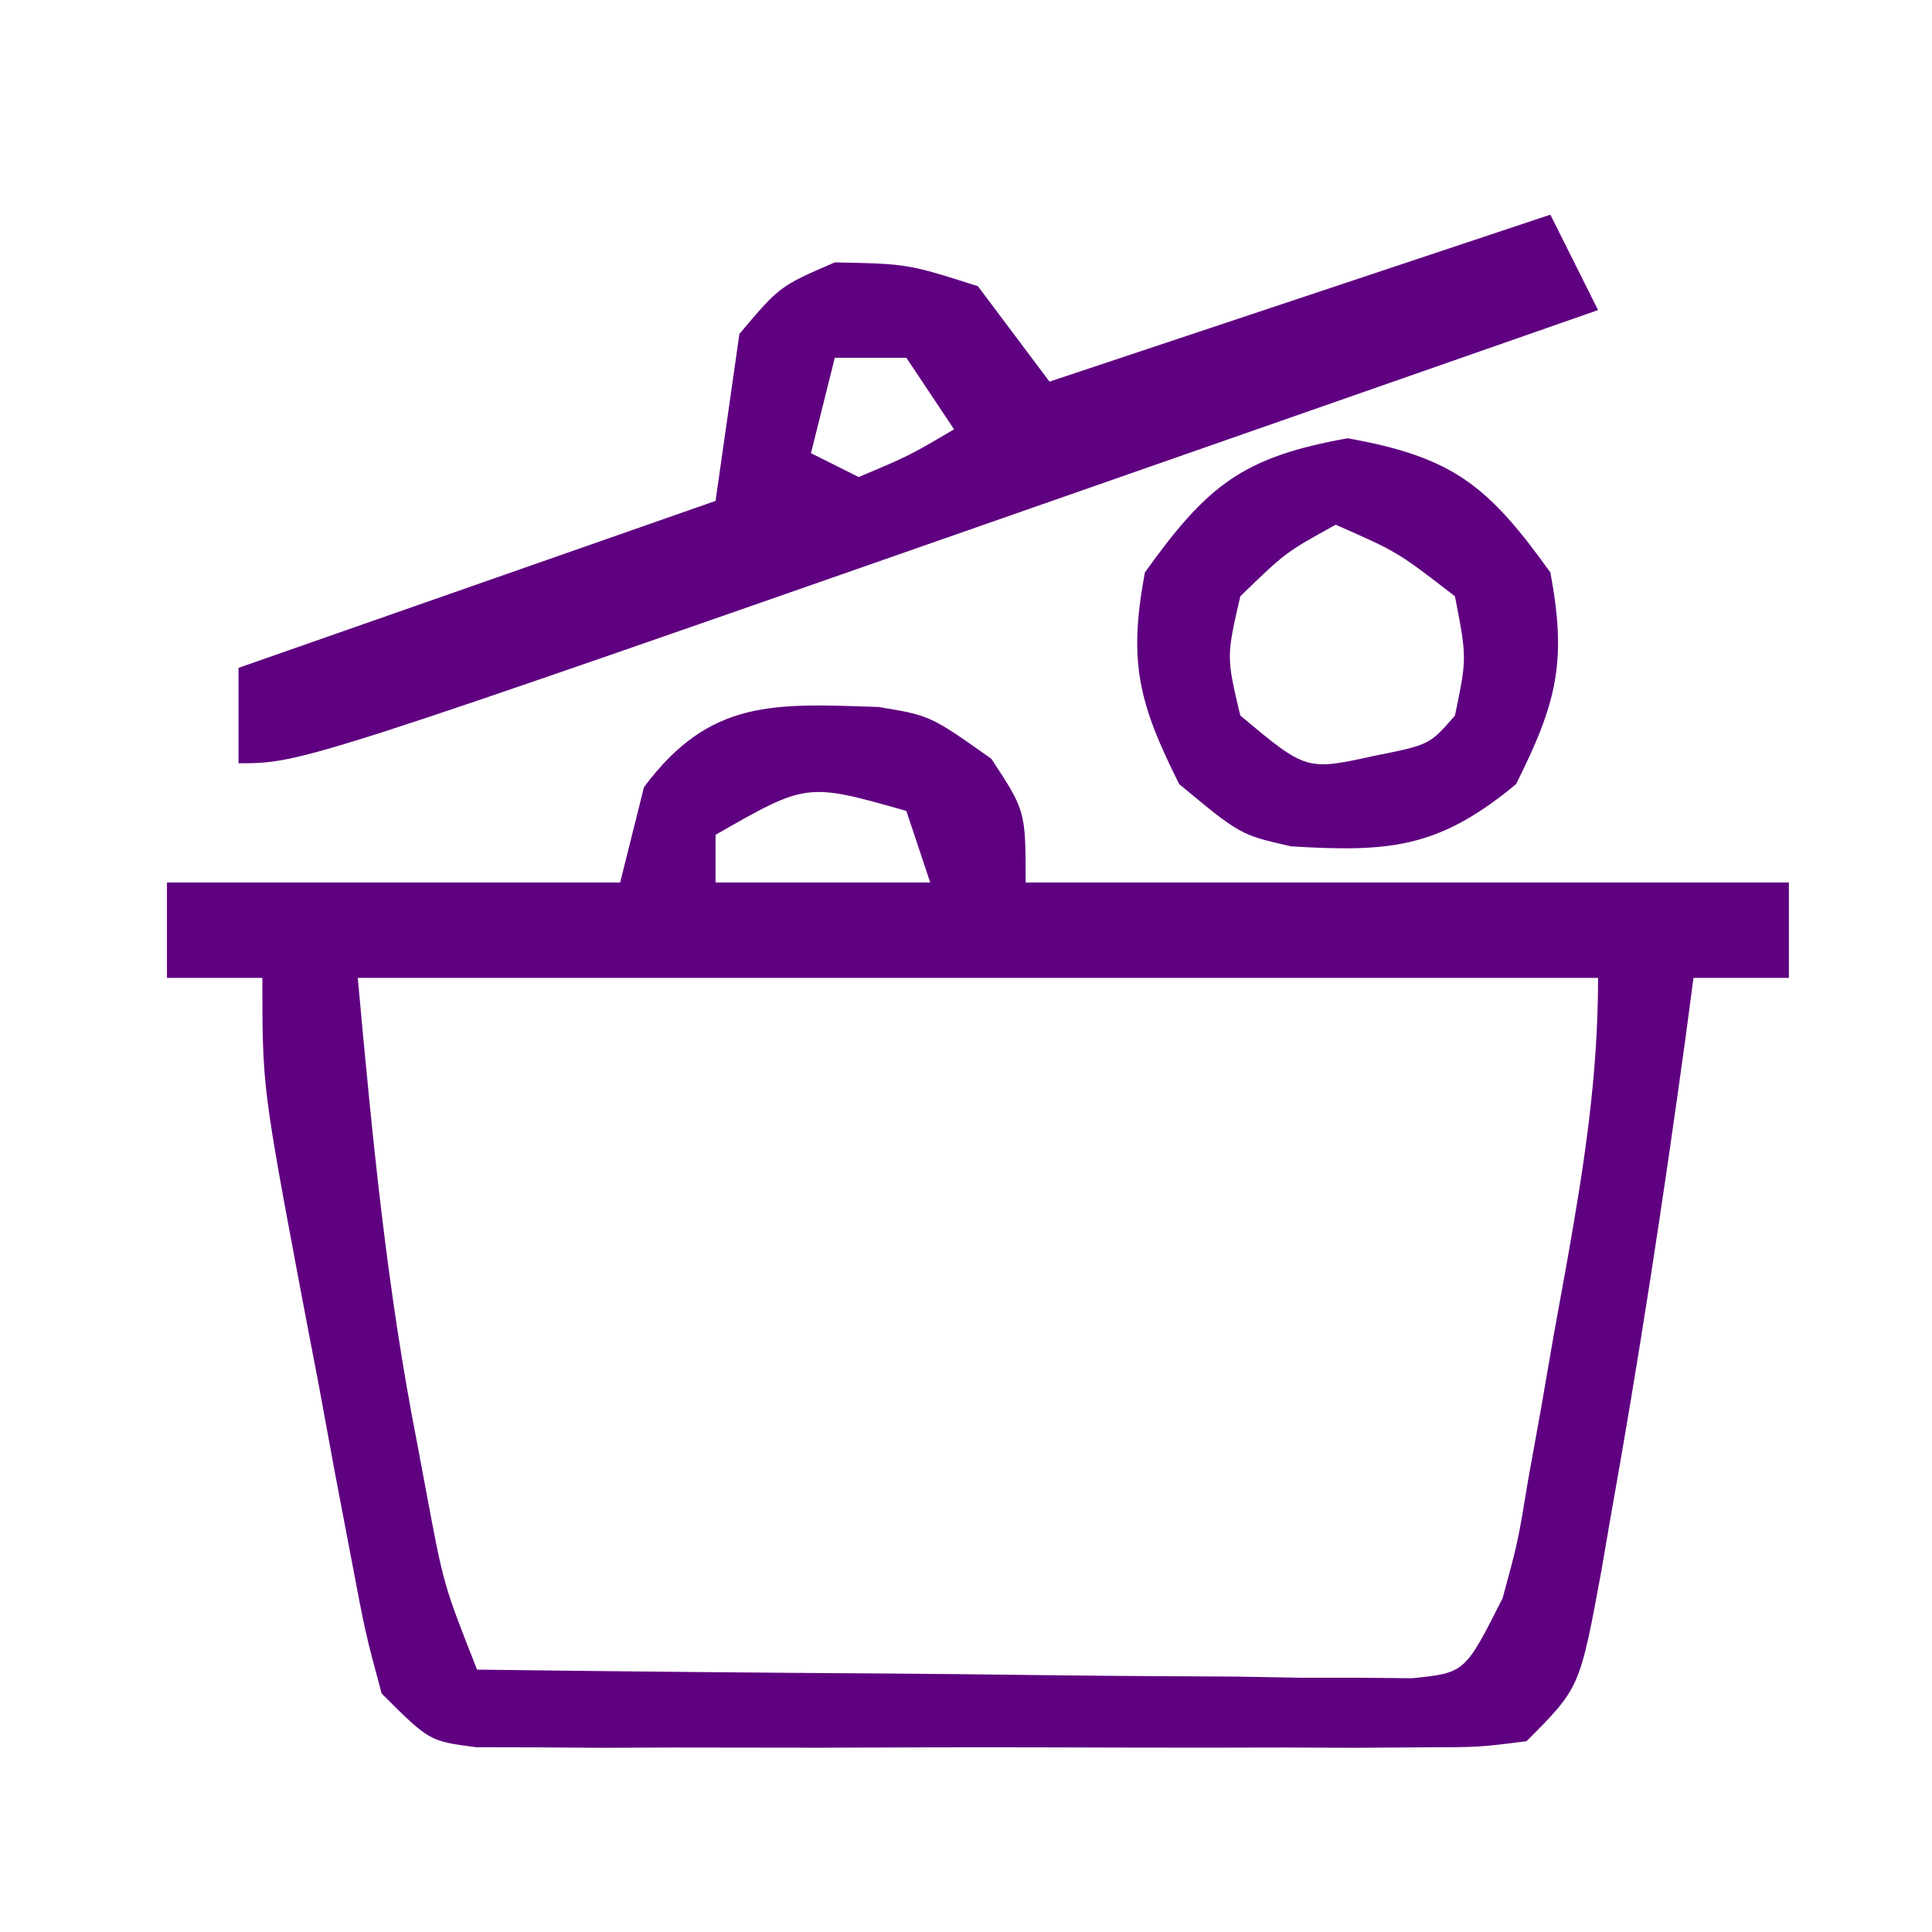
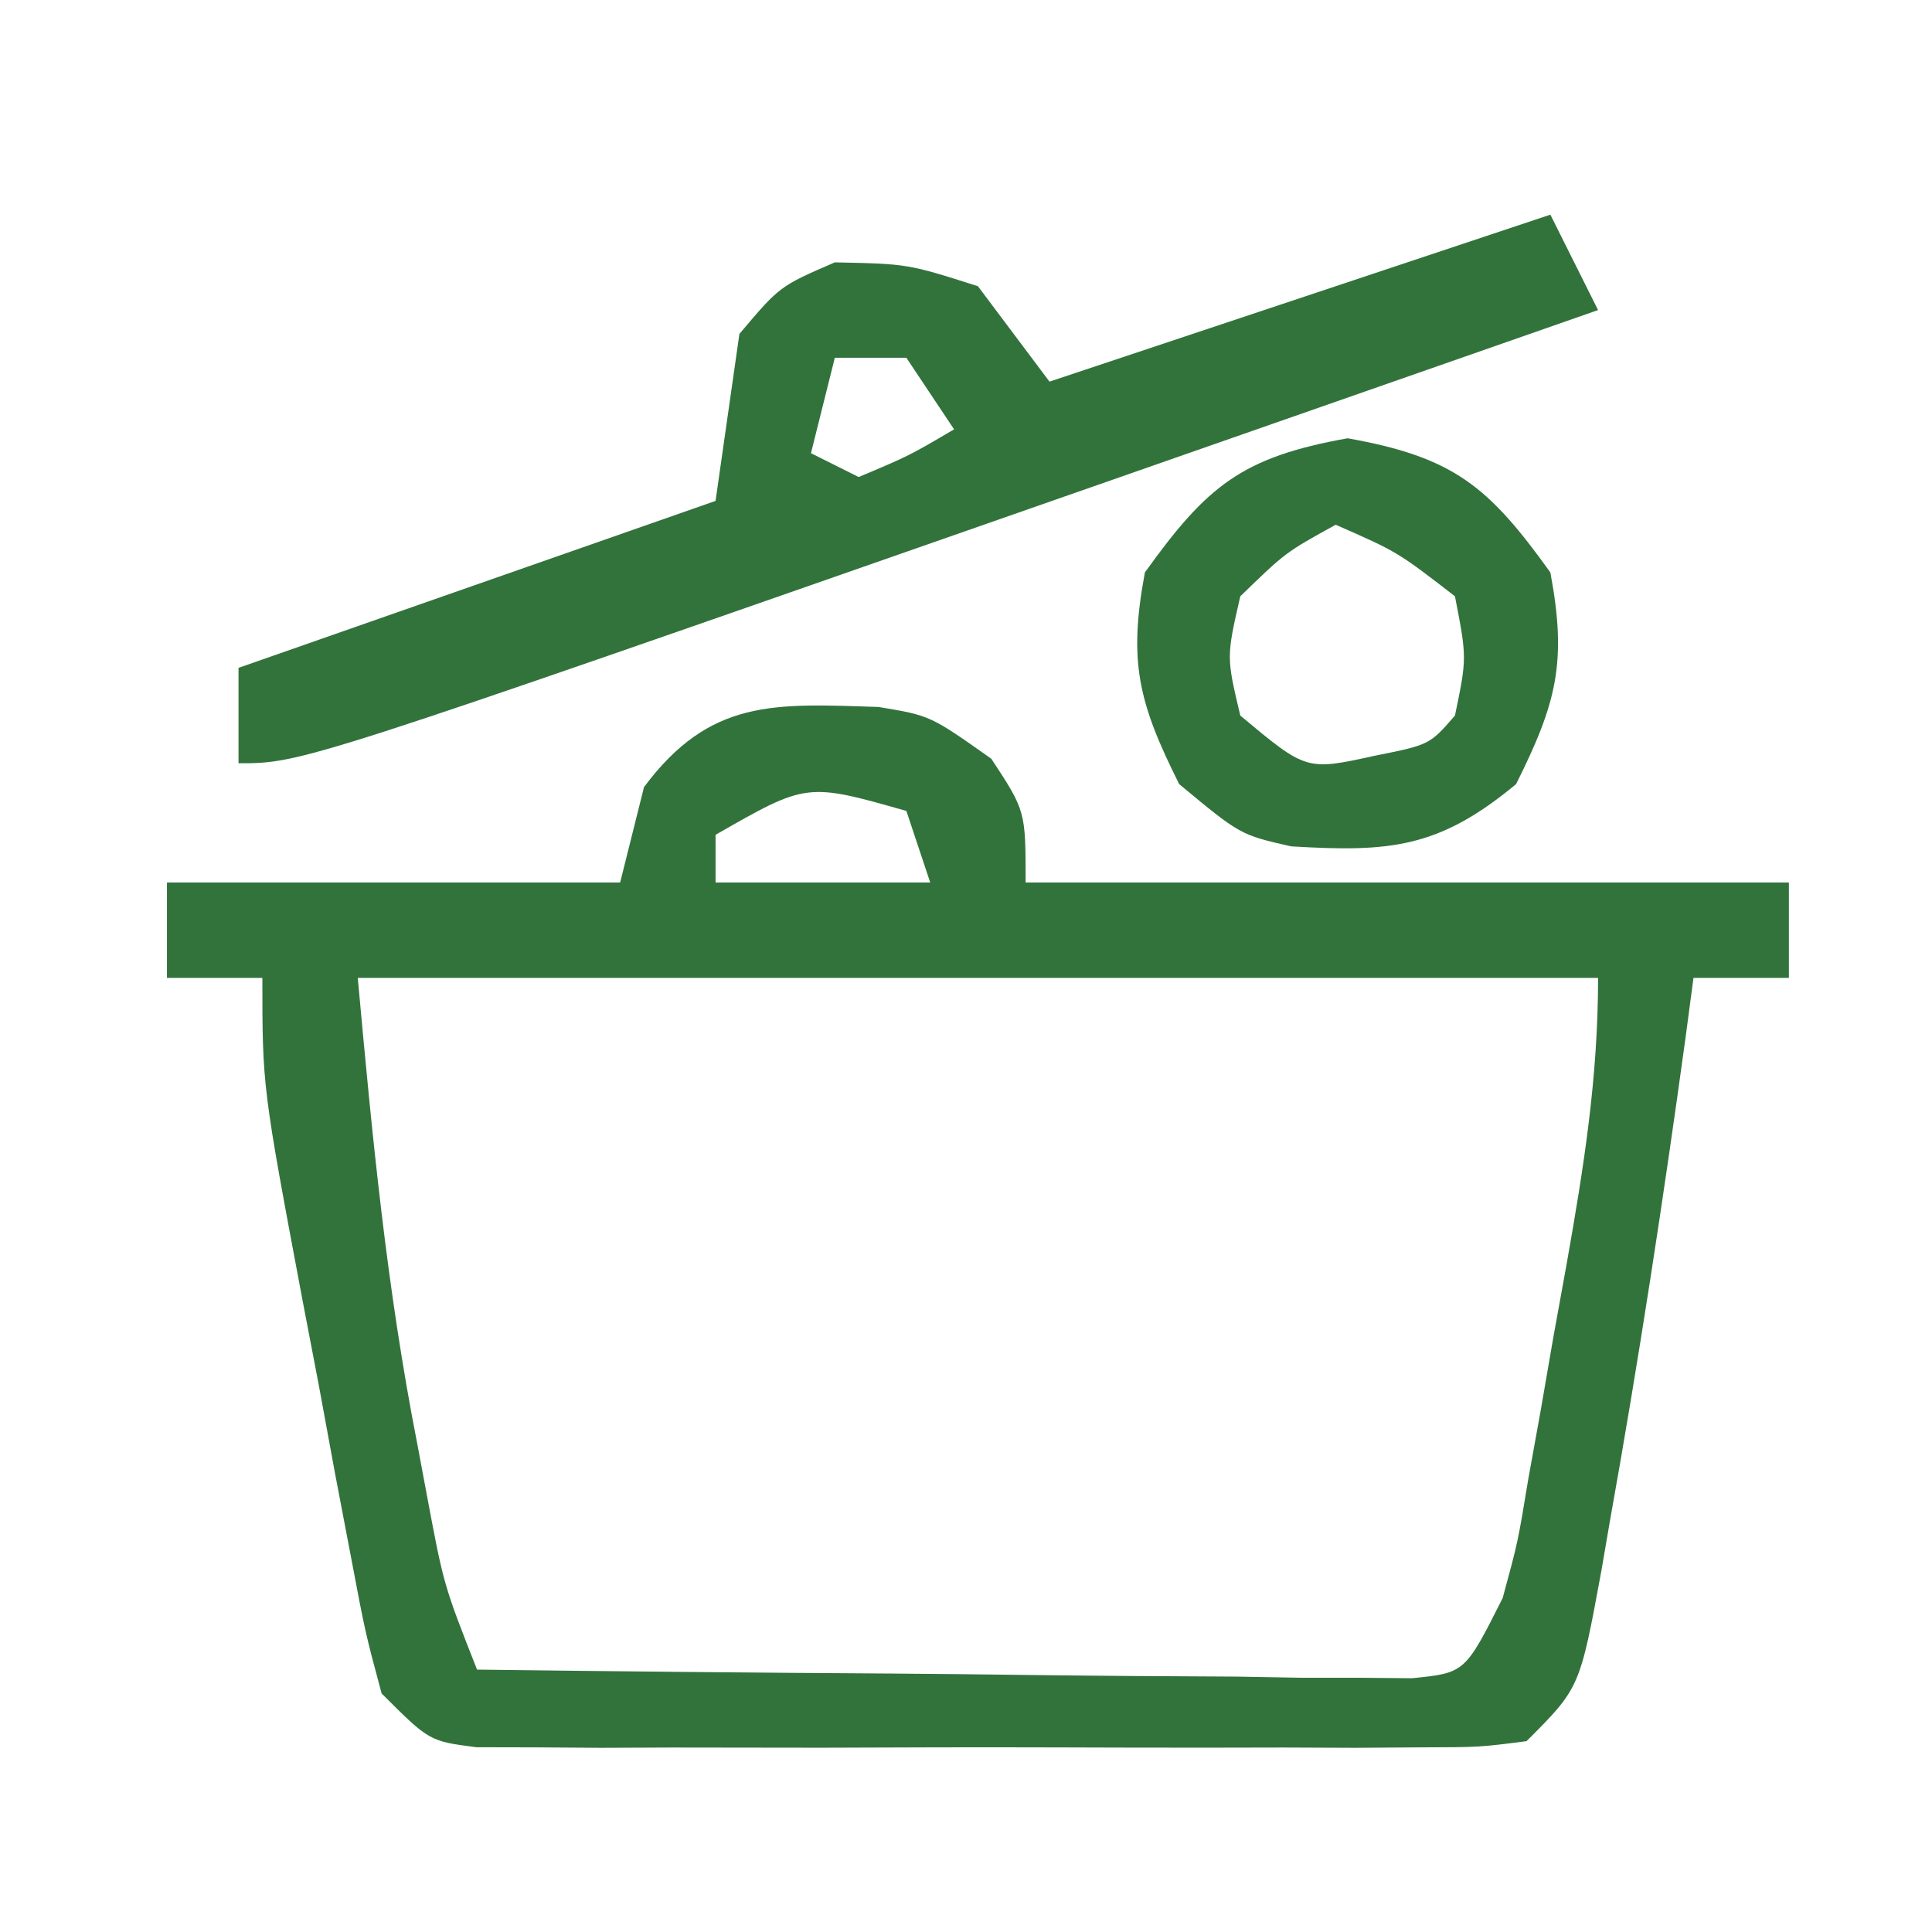
<svg xmlns="http://www.w3.org/2000/svg" version="1.1" width="81" height="81">
-   <path d="M0 0 C2.164 0.359 2.164 0.359 4.727 2.172 C6.164 4.359 6.164 4.359 6.164 7.359 C16.724 7.359 27.284 7.359 38.164 7.359 C38.164 8.679 38.164 9.999 38.164 11.359 C36.844 11.359 35.524 11.359 34.164 11.359 C34.054 12.184 33.945 13.009 33.832 13.859 C32.902 20.633 31.871 27.38 30.664 34.109 C30.546 34.8 30.427 35.491 30.305 36.203 C29.398 41.126 29.398 41.126 27.164 43.359 C25.191 43.613 25.191 43.613 22.746 43.618 C21.375 43.628 21.375 43.628 19.975 43.637 C18.986 43.633 17.996 43.629 16.977 43.625 C15.963 43.627 14.95 43.629 13.906 43.631 C11.76 43.632 9.615 43.628 7.47 43.62 C4.178 43.609 0.886 43.62 -2.406 43.633 C-4.487 43.631 -6.568 43.629 -8.648 43.625 C-9.638 43.629 -10.628 43.633 -11.647 43.637 C-12.562 43.631 -13.476 43.625 -14.418 43.618 C-15.225 43.617 -16.031 43.615 -16.863 43.613 C-18.836 43.359 -18.836 43.359 -20.836 41.359 C-21.522 38.809 -21.522 38.809 -22.125 35.617 C-22.344 34.469 -22.563 33.32 -22.789 32.137 C-23.122 30.329 -23.122 30.329 -23.461 28.484 C-23.69 27.287 -23.92 26.089 -24.156 24.855 C-25.836 15.927 -25.836 15.927 -25.836 11.359 C-27.156 11.359 -28.476 11.359 -29.836 11.359 C-29.836 10.039 -29.836 8.719 -29.836 7.359 C-23.566 7.359 -17.296 7.359 -10.836 7.359 C-10.506 6.039 -10.176 4.719 -9.836 3.359 C-7.062 -0.359 -4.367 -0.142 0 0 Z M-6.836 5.359 C-6.836 6.019 -6.836 6.679 -6.836 7.359 C-3.866 7.359 -0.896 7.359 2.164 7.359 C1.834 6.369 1.504 5.379 1.164 4.359 C-3.014 3.17 -3.014 3.17 -6.836 5.359 Z M-21.836 11.359 C-21.228 18.047 -20.621 24.388 -19.336 30.922 C-19.206 31.619 -19.076 32.315 -18.941 33.033 C-18.234 36.806 -18.234 36.806 -16.836 40.359 C-11.034 40.433 -5.231 40.488 0.571 40.524 C2.546 40.539 4.521 40.56 6.496 40.586 C9.331 40.622 12.165 40.639 15 40.652 C15.887 40.668 16.773 40.683 17.686 40.699 C18.917 40.7 18.917 40.7 20.173 40.7 C20.897 40.707 21.621 40.713 22.367 40.72 C24.584 40.495 24.584 40.495 26.164 37.359 C26.802 35.015 26.802 35.015 27.234 32.395 C27.408 31.43 27.582 30.465 27.762 29.471 C27.936 28.465 28.11 27.458 28.289 26.422 C28.471 25.42 28.653 24.417 28.84 23.385 C29.568 19.282 30.164 15.541 30.164 11.359 C13.004 11.359 -4.156 11.359 -21.836 11.359 Z " fill="#5f0080" transform="translate(36.83594,29.64062)" />
-   <path d="M0 0 C0.66 1.32 1.32 2.64 2 4 C-3.904 6.064 -9.808 8.127 -15.712 10.189 C-17.716 10.889 -19.72 11.589 -21.723 12.29 C-52.357 23 -52.357 23 -55 23 C-55 21.68 -55 20.36 -55 19 C-48.4 16.69 -41.8 14.38 -35 12 C-34.67 9.69 -34.34 7.38 -34 5 C-32.312 3 -32.312 3 -30 2 C-26.938 2.062 -26.938 2.062 -24 3 C-22.515 4.98 -22.515 4.98 -21 7 C-14.07 4.69 -7.14 2.38 0 0 Z M-30 6 C-30.33 7.32 -30.66 8.64 -31 10 C-30.01 10.495 -30.01 10.495 -29 11 C-26.883 10.108 -26.883 10.108 -25 9 C-25.66 8.01 -26.32 7.02 -27 6 C-27.99 6 -28.98 6 -30 6 Z " fill="#5f0080" transform="translate(65,9)" />
-   <path d="M0 0 C4.43 0.791 5.892 1.99 8.5 5.625 C9.203 9.376 8.765 11.095 7.062 14.5 C3.81 17.197 1.767 17.355 -2.371 17.109 C-4.5 16.625 -4.5 16.625 -7.062 14.5 C-8.765 11.095 -9.203 9.376 -8.5 5.625 C-5.892 1.99 -4.43 0.791 0 0 Z M-0.5 3.625 C-2.6 4.782 -2.6 4.782 -4.5 6.625 C-5.084 9.168 -5.084 9.168 -4.5 11.625 C-1.73 13.94 -1.73 13.94 1.125 13.312 C3.435 12.851 3.435 12.851 4.5 11.625 C5.001 9.21 5.001 9.21 4.5 6.625 C2.091 4.763 2.091 4.763 -0.5 3.625 Z " fill="#5f0080" transform="translate(56.5,18.375)" />
+   <path d="M0 0 C2.164 0.359 2.164 0.359 4.727 2.172 C6.164 4.359 6.164 4.359 6.164 7.359 C16.724 7.359 27.284 7.359 38.164 7.359 C38.164 8.679 38.164 9.999 38.164 11.359 C36.844 11.359 35.524 11.359 34.164 11.359 C34.054 12.184 33.945 13.009 33.832 13.859 C32.902 20.633 31.871 27.38 30.664 34.109 C30.546 34.8 30.427 35.491 30.305 36.203 C29.398 41.126 29.398 41.126 27.164 43.359 C25.191 43.613 25.191 43.613 22.746 43.618 C21.375 43.628 21.375 43.628 19.975 43.637 C18.986 43.633 17.996 43.629 16.977 43.625 C15.963 43.627 14.95 43.629 13.906 43.631 C11.76 43.632 9.615 43.628 7.47 43.62 C4.178 43.609 0.886 43.62 -2.406 43.633 C-4.487 43.631 -6.568 43.629 -8.648 43.625 C-9.638 43.629 -10.628 43.633 -11.647 43.637 C-12.562 43.631 -13.476 43.625 -14.418 43.618 C-15.225 43.617 -16.031 43.615 -16.863 43.613 C-18.836 43.359 -18.836 43.359 -20.836 41.359 C-21.522 38.809 -21.522 38.809 -22.125 35.617 C-22.344 34.469 -22.563 33.32 -22.789 32.137 C-23.122 30.329 -23.122 30.329 -23.461 28.484 C-23.69 27.287 -23.92 26.089 -24.156 24.855 C-25.836 15.927 -25.836 15.927 -25.836 11.359 C-27.156 11.359 -28.476 11.359 -29.836 11.359 C-29.836 10.039 -29.836 8.719 -29.836 7.359 C-23.566 7.359 -17.296 7.359 -10.836 7.359 C-10.506 6.039 -10.176 4.719 -9.836 3.359 C-7.062 -0.359 -4.367 -0.142 0 0 Z M-6.836 5.359 C-6.836 6.019 -6.836 6.679 -6.836 7.359 C-3.866 7.359 -0.896 7.359 2.164 7.359 C1.834 6.369 1.504 5.379 1.164 4.359 C-3.014 3.17 -3.014 3.17 -6.836 5.359 Z M-21.836 11.359 C-21.228 18.047 -20.621 24.388 -19.336 30.922 C-19.206 31.619 -19.076 32.315 -18.941 33.033 C-18.234 36.806 -18.234 36.806 -16.836 40.359 C-11.034 40.433 -5.231 40.488 0.571 40.524 C2.546 40.539 4.521 40.56 6.496 40.586 C9.331 40.622 12.165 40.639 15 40.652 C15.887 40.668 16.773 40.683 17.686 40.699 C18.917 40.7 18.917 40.7 20.173 40.7 C20.897 40.707 21.621 40.713 22.367 40.72 C24.584 40.495 24.584 40.495 26.164 37.359 C26.802 35.015 26.802 35.015 27.234 32.395 C27.408 31.43 27.582 30.465 27.762 29.471 C27.936 28.465 28.11 27.458 28.289 26.422 C28.471 25.42 28.653 24.417 28.84 23.385 C29.568 19.282 30.164 15.541 30.164 11.359 C13.004 11.359 -4.156 11.359 -21.836 11.359 Z " fill="#32733c" transform="translate(36.83594,29.64062)" />
+   <path d="M0 0 C0.66 1.32 1.32 2.64 2 4 C-3.904 6.064 -9.808 8.127 -15.712 10.189 C-17.716 10.889 -19.72 11.589 -21.723 12.29 C-52.357 23 -52.357 23 -55 23 C-55 21.68 -55 20.36 -55 19 C-48.4 16.69 -41.8 14.38 -35 12 C-34.67 9.69 -34.34 7.38 -34 5 C-32.312 3 -32.312 3 -30 2 C-26.938 2.062 -26.938 2.062 -24 3 C-22.515 4.98 -22.515 4.98 -21 7 C-14.07 4.69 -7.14 2.38 0 0 Z M-30 6 C-30.33 7.32 -30.66 8.64 -31 10 C-30.01 10.495 -30.01 10.495 -29 11 C-26.883 10.108 -26.883 10.108 -25 9 C-25.66 8.01 -26.32 7.02 -27 6 C-27.99 6 -28.98 6 -30 6 Z " fill="#32733c" transform="translate(65,9)" />
+   <path d="M0 0 C4.43 0.791 5.892 1.99 8.5 5.625 C9.203 9.376 8.765 11.095 7.062 14.5 C3.81 17.197 1.767 17.355 -2.371 17.109 C-4.5 16.625 -4.5 16.625 -7.062 14.5 C-8.765 11.095 -9.203 9.376 -8.5 5.625 C-5.892 1.99 -4.43 0.791 0 0 Z M-0.5 3.625 C-2.6 4.782 -2.6 4.782 -4.5 6.625 C-5.084 9.168 -5.084 9.168 -4.5 11.625 C-1.73 13.94 -1.73 13.94 1.125 13.312 C3.435 12.851 3.435 12.851 4.5 11.625 C5.001 9.21 5.001 9.21 4.5 6.625 C2.091 4.763 2.091 4.763 -0.5 3.625 Z " fill="#32733c" transform="translate(56.5,18.375)" />
</svg>
